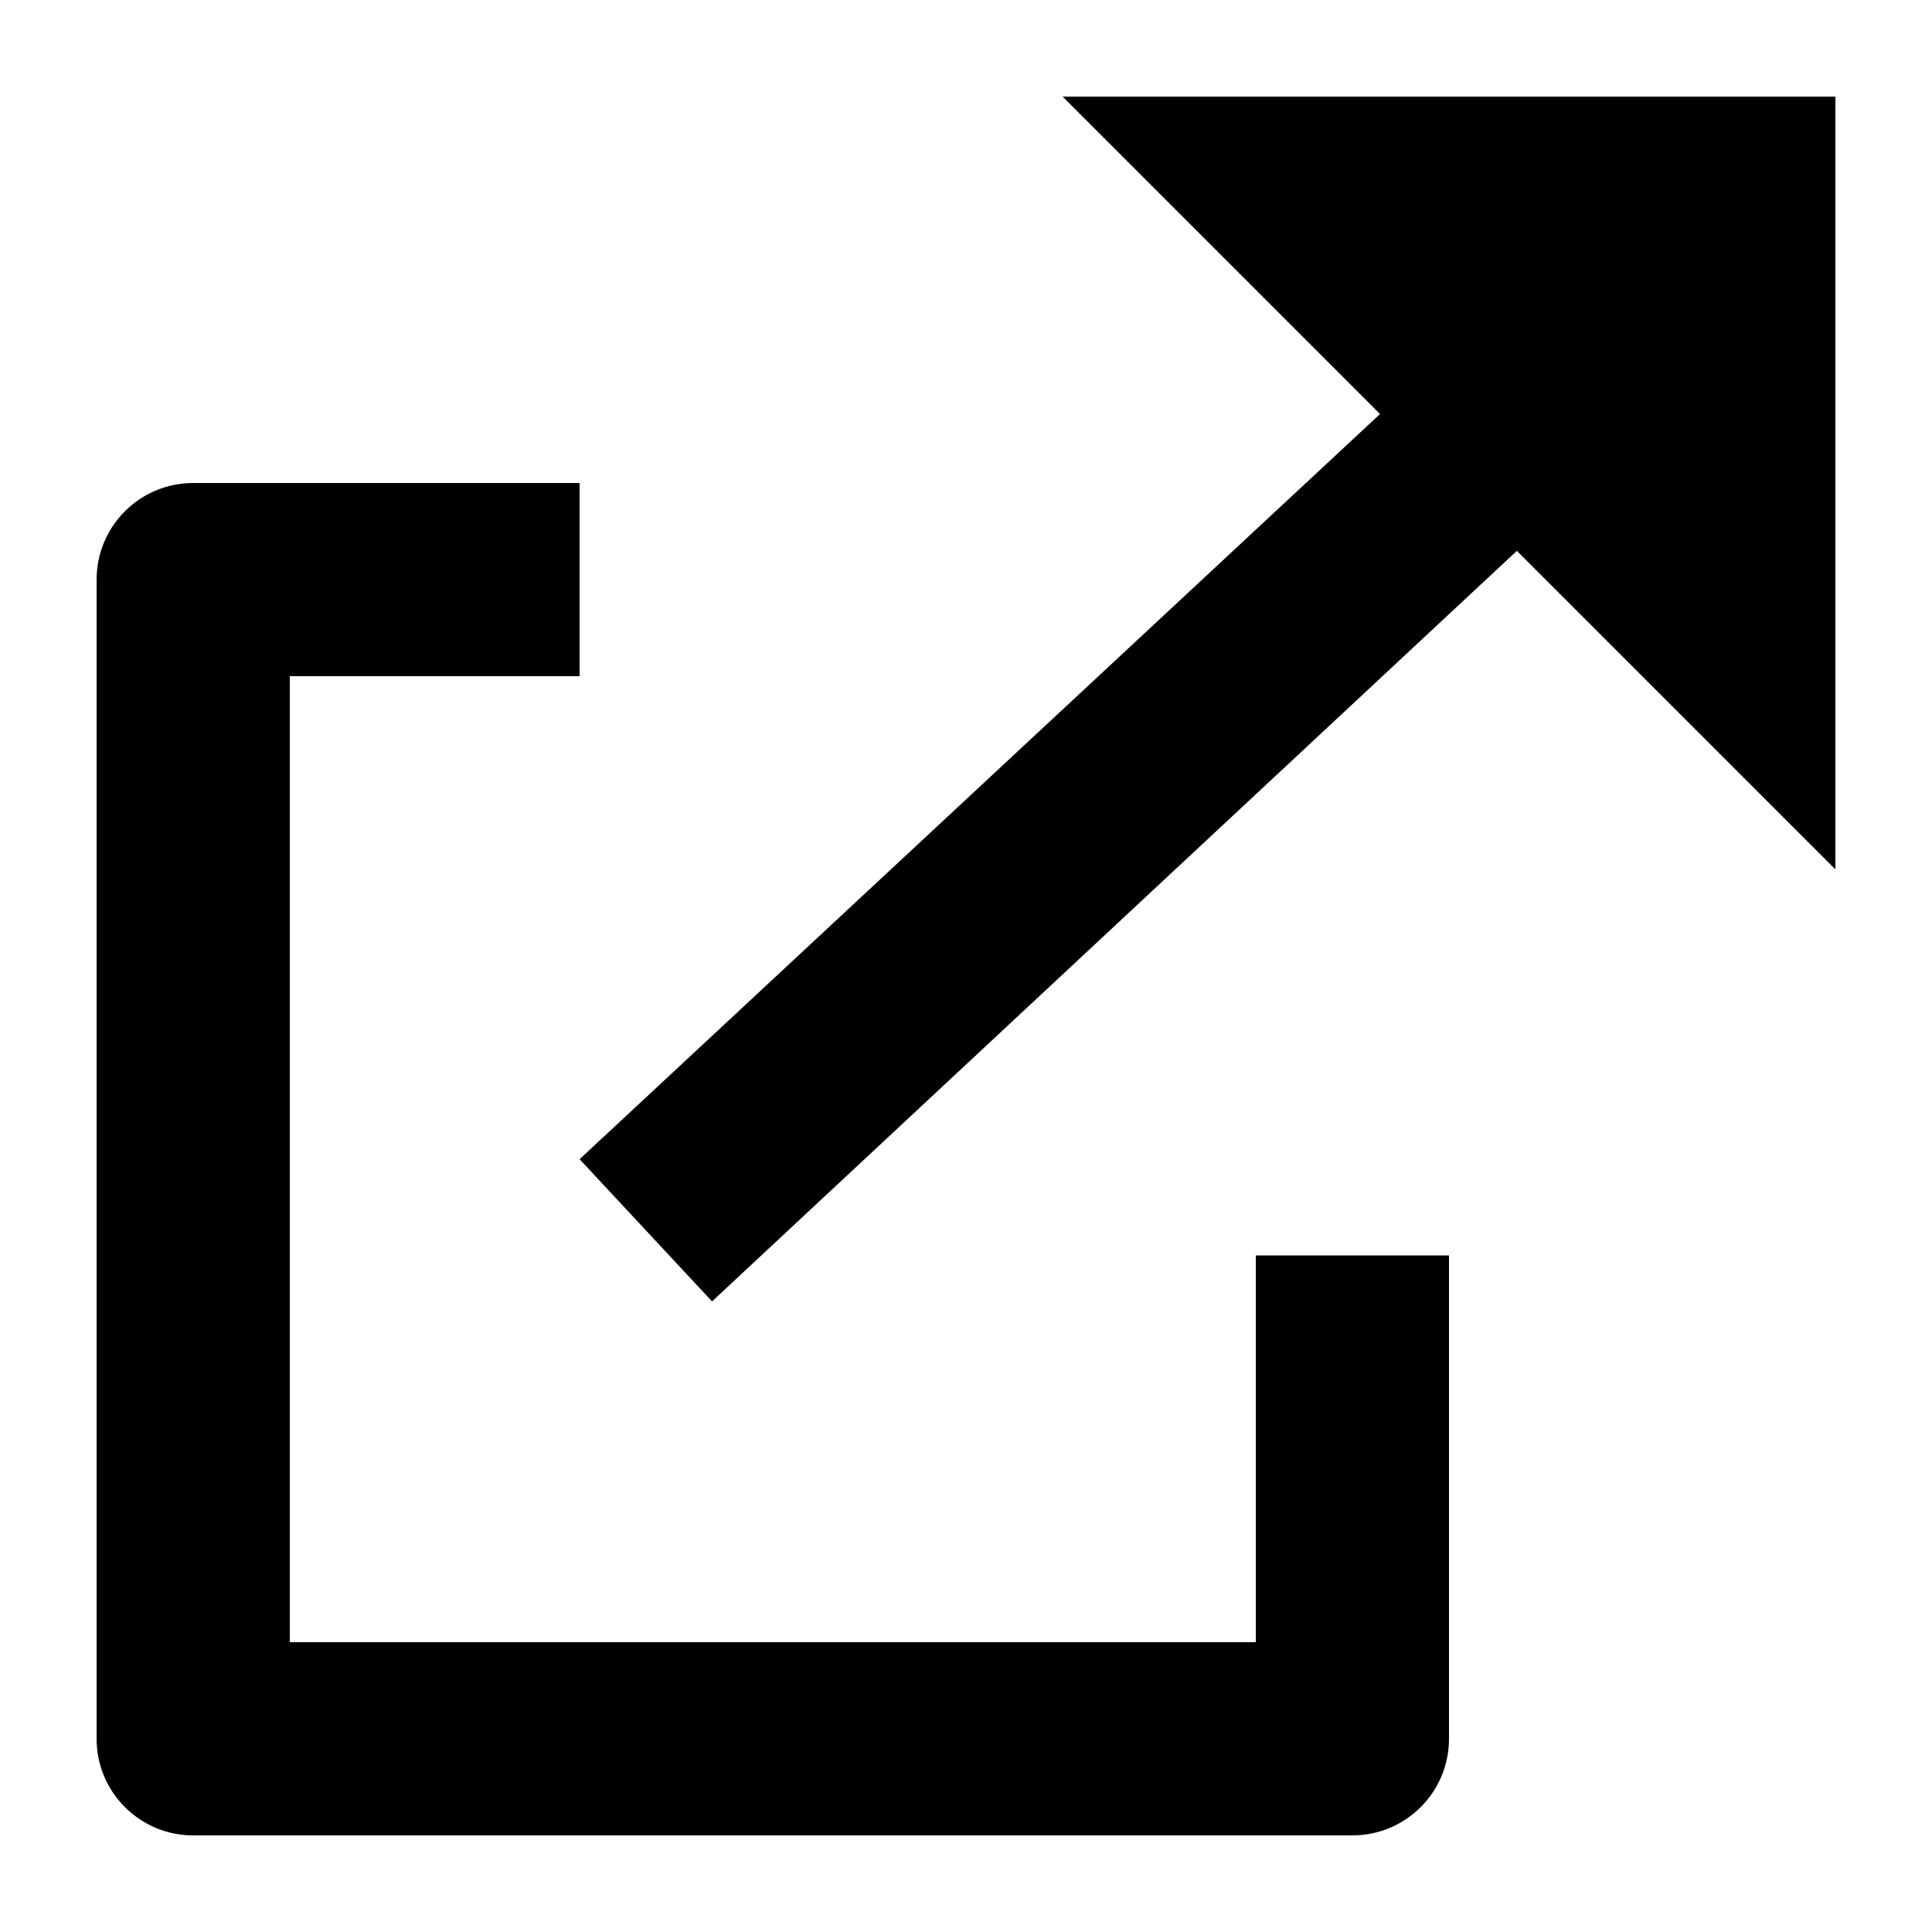
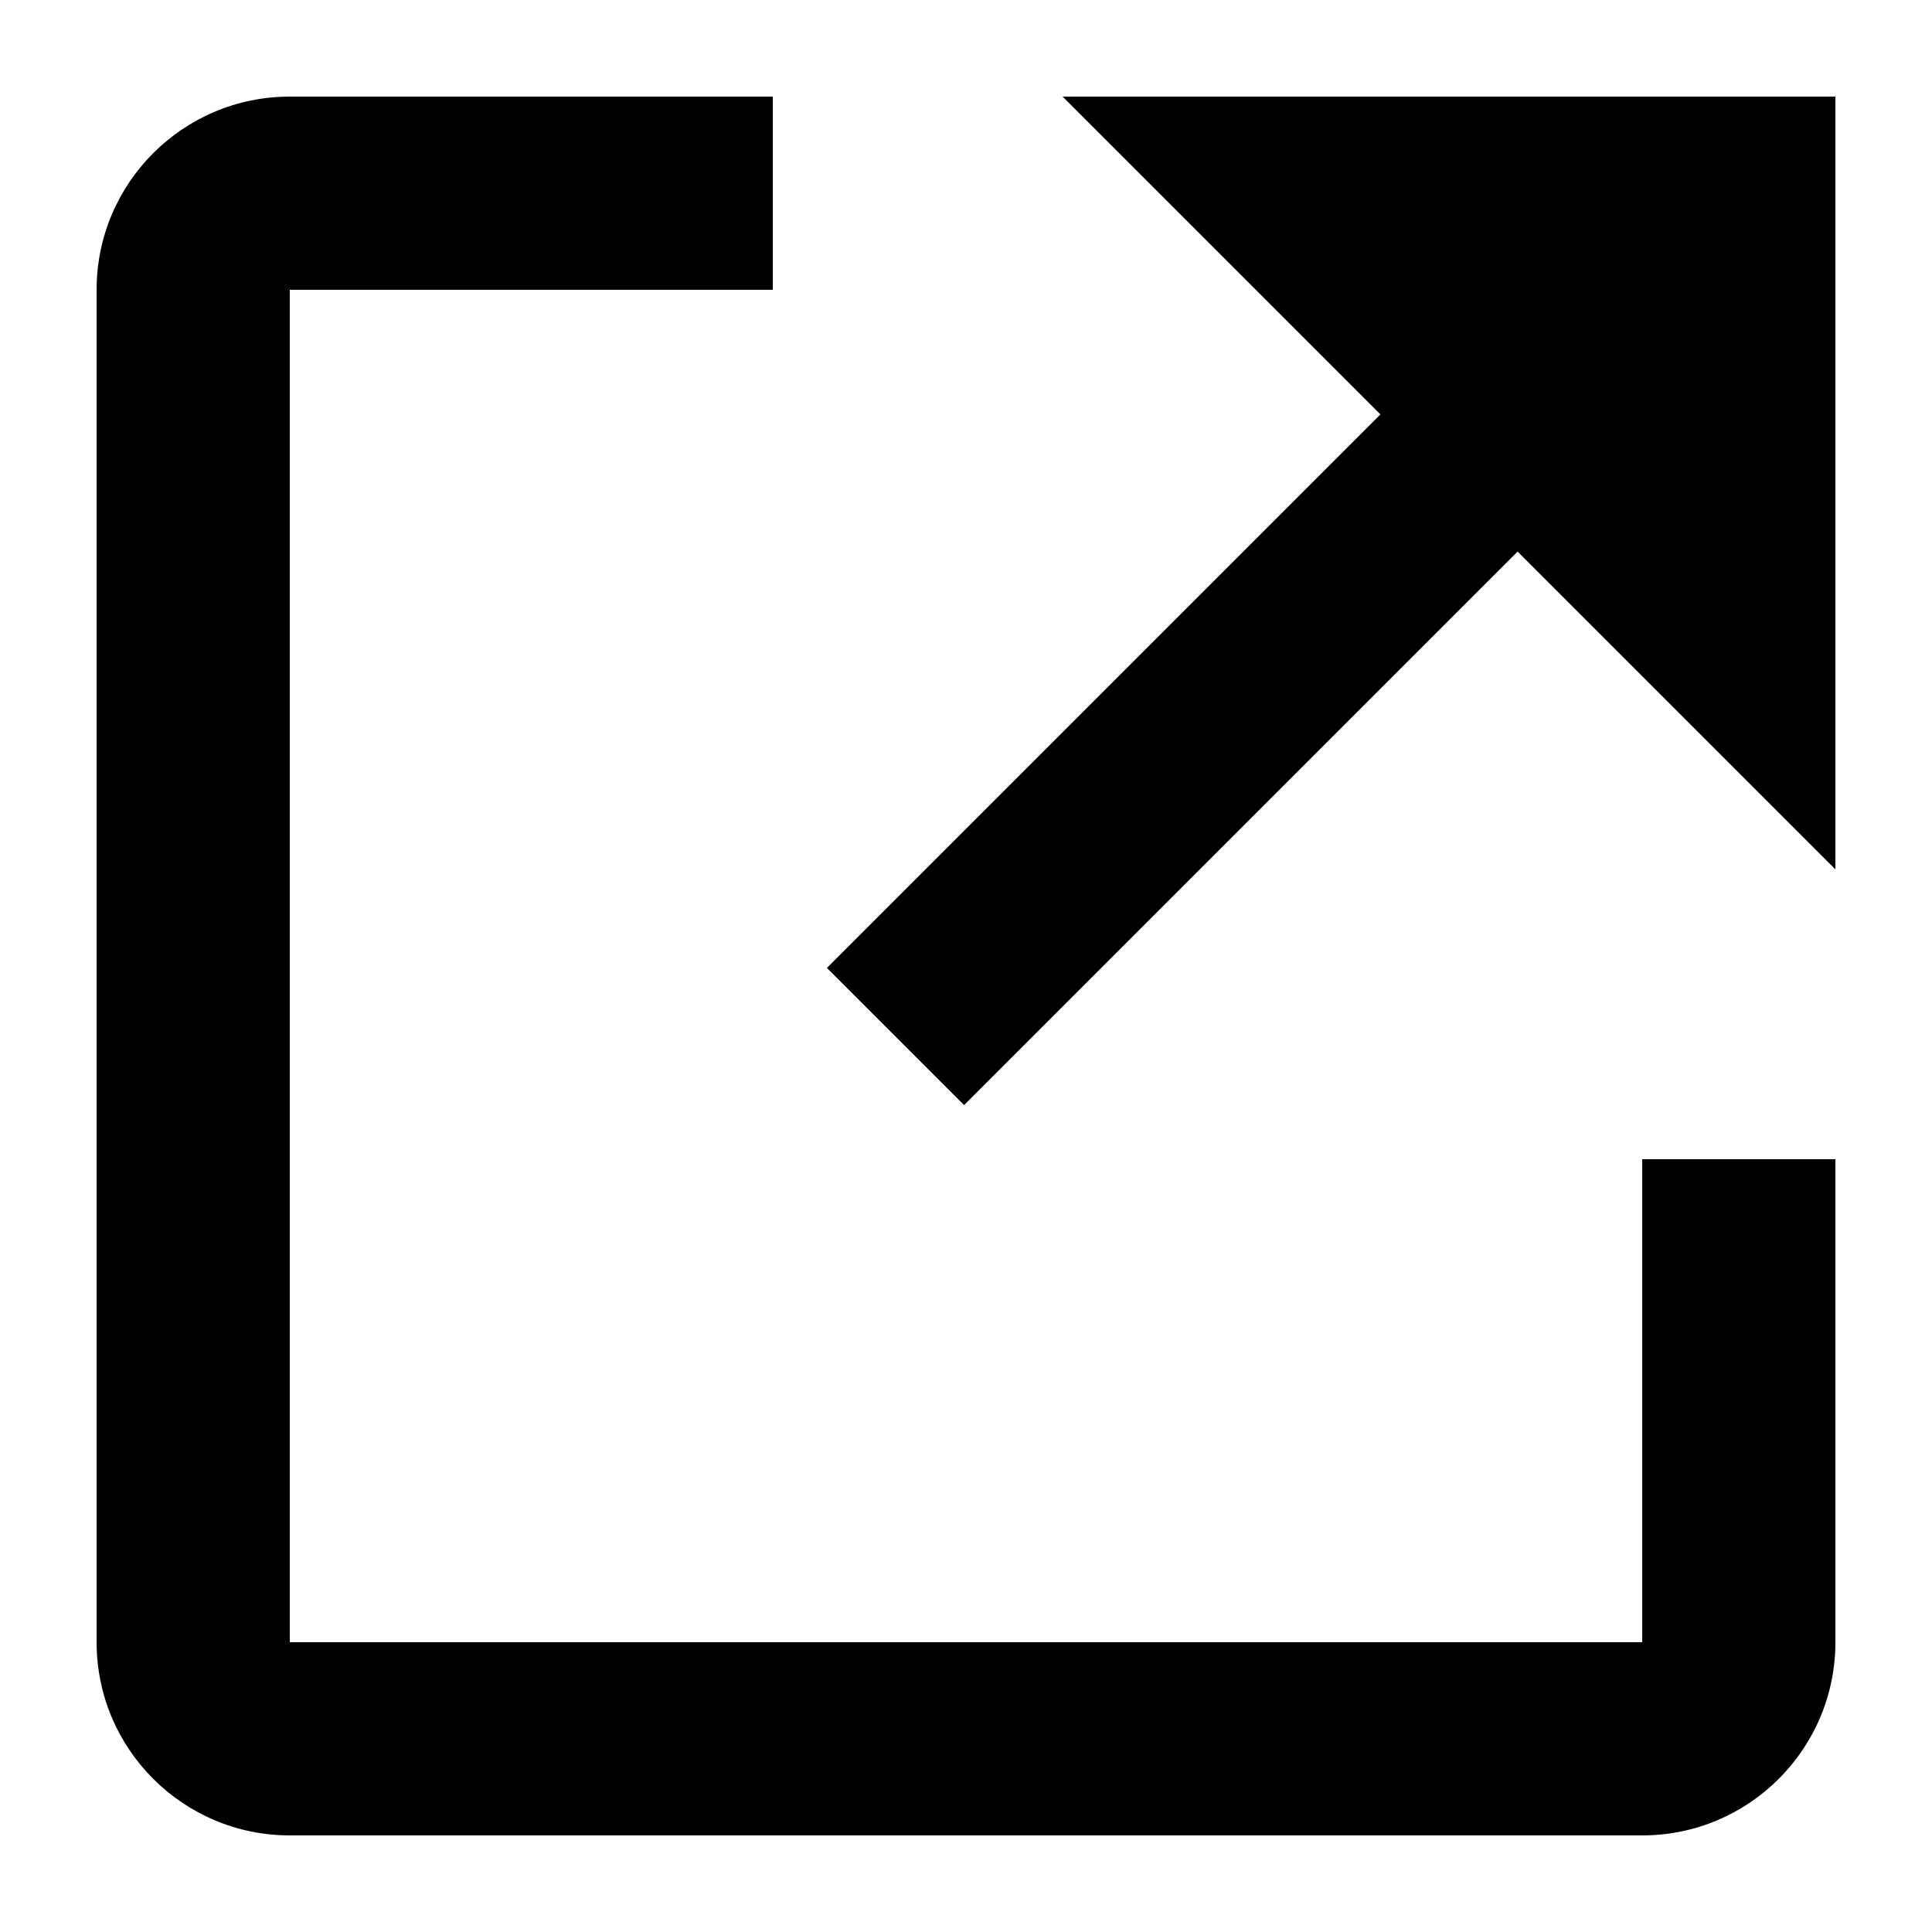
<svg xmlns="http://www.w3.org/2000/svg" width="20" height="20" aria-hidden="true" viewBox="0 0 20 20">
  <g fill="currentColor">
-     <path d="M19 1h-8l3.286 3.286L6 12l1.371 1.472 8.332-7.77.007.008L19 9zM2 5h4v2H3v10h10v-4.004h2V18a1 1 0 0 1-1 1H2a1 1 0 0 1-1-1V6a1 1 0 0 1 1-1" />
+     <path d="M17 17H3V3h5V1H3a2 2 0 0 0-2 2v14a2 2 0 0 0 2 2h14a2 2 0 0 0 2-2v-5h-2z" />
+     <path d="m11 1 3.29 3.29-5.73 5.73 1.42 1.42 5.73-5.73L19 9V1z" />
  </g>
</svg>
